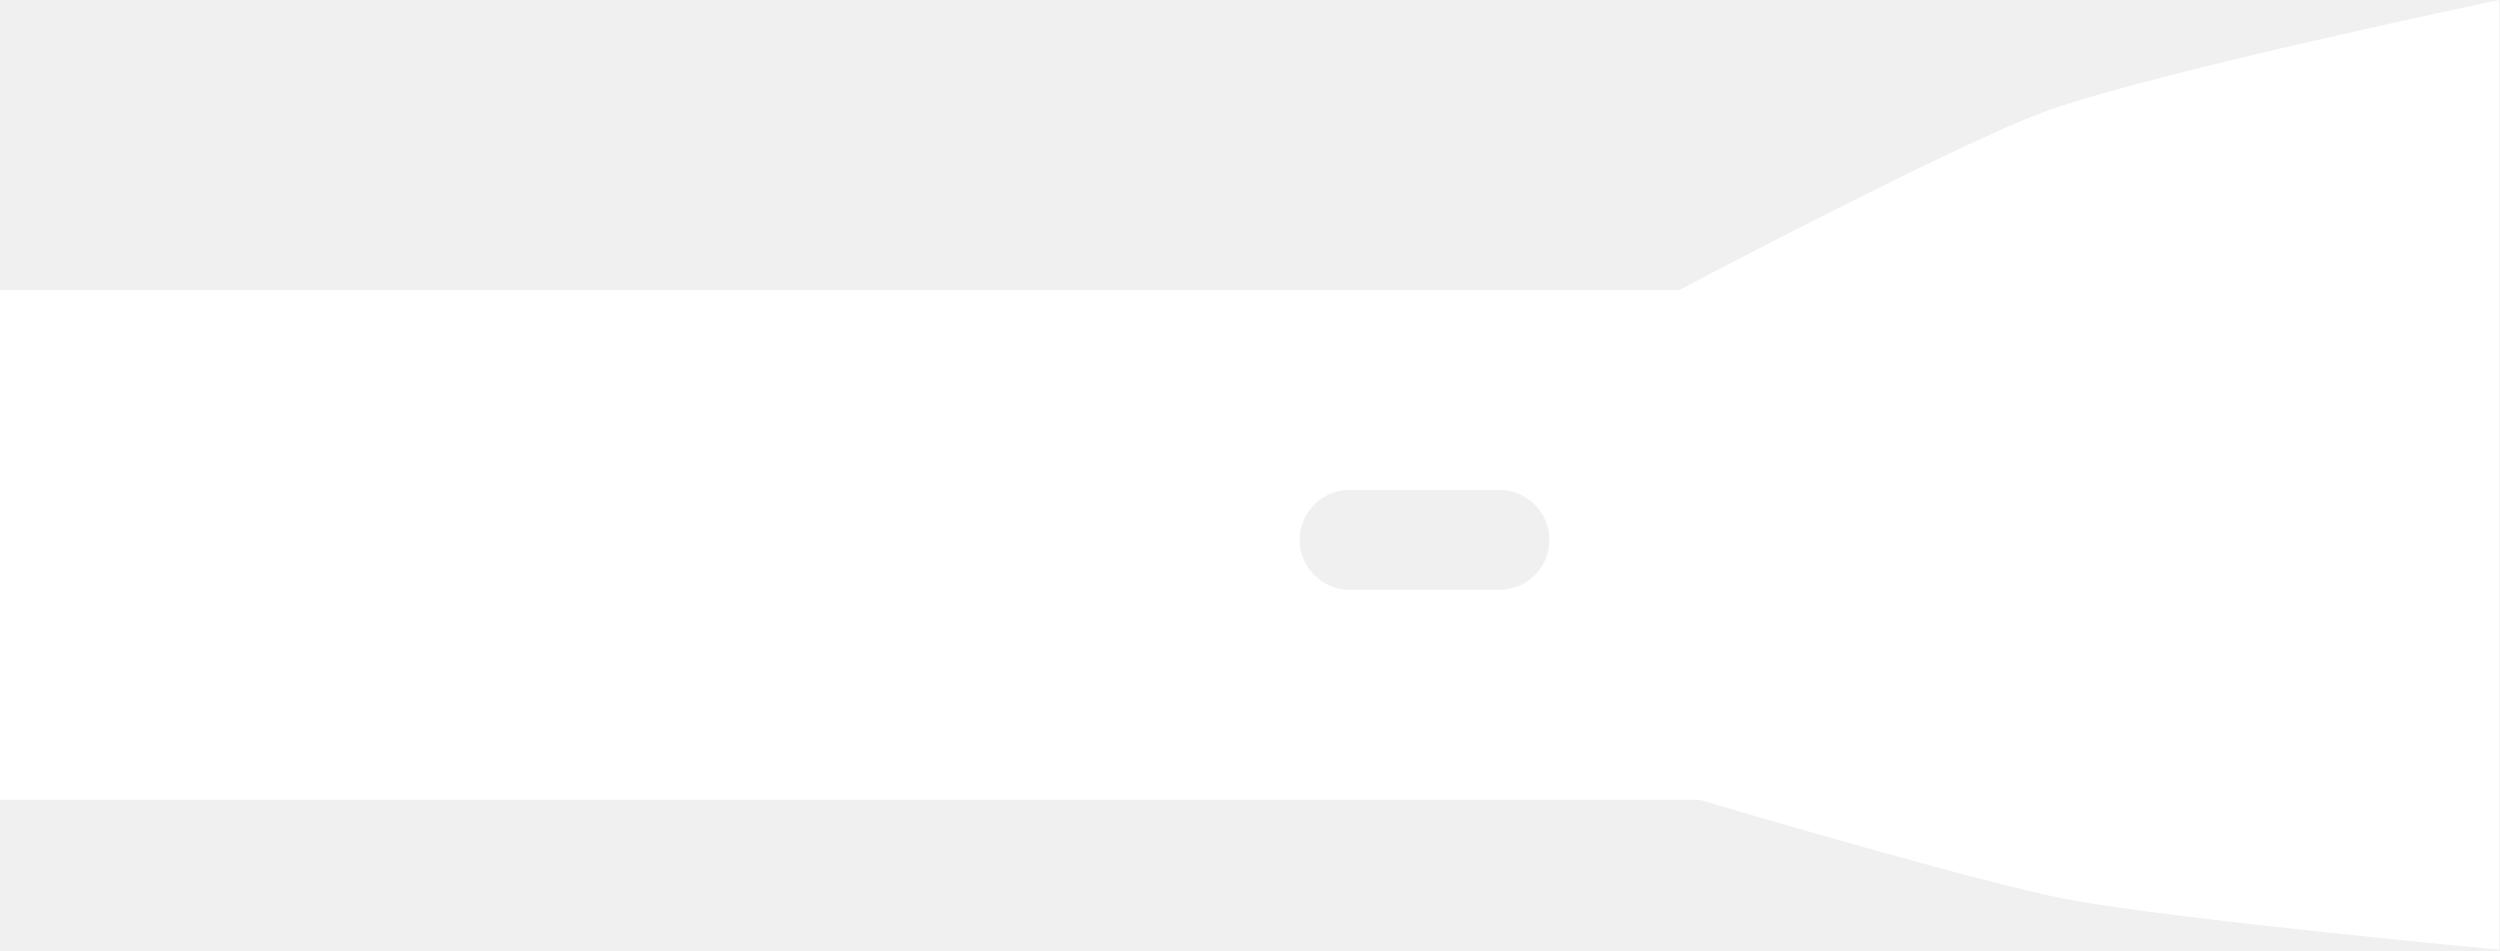
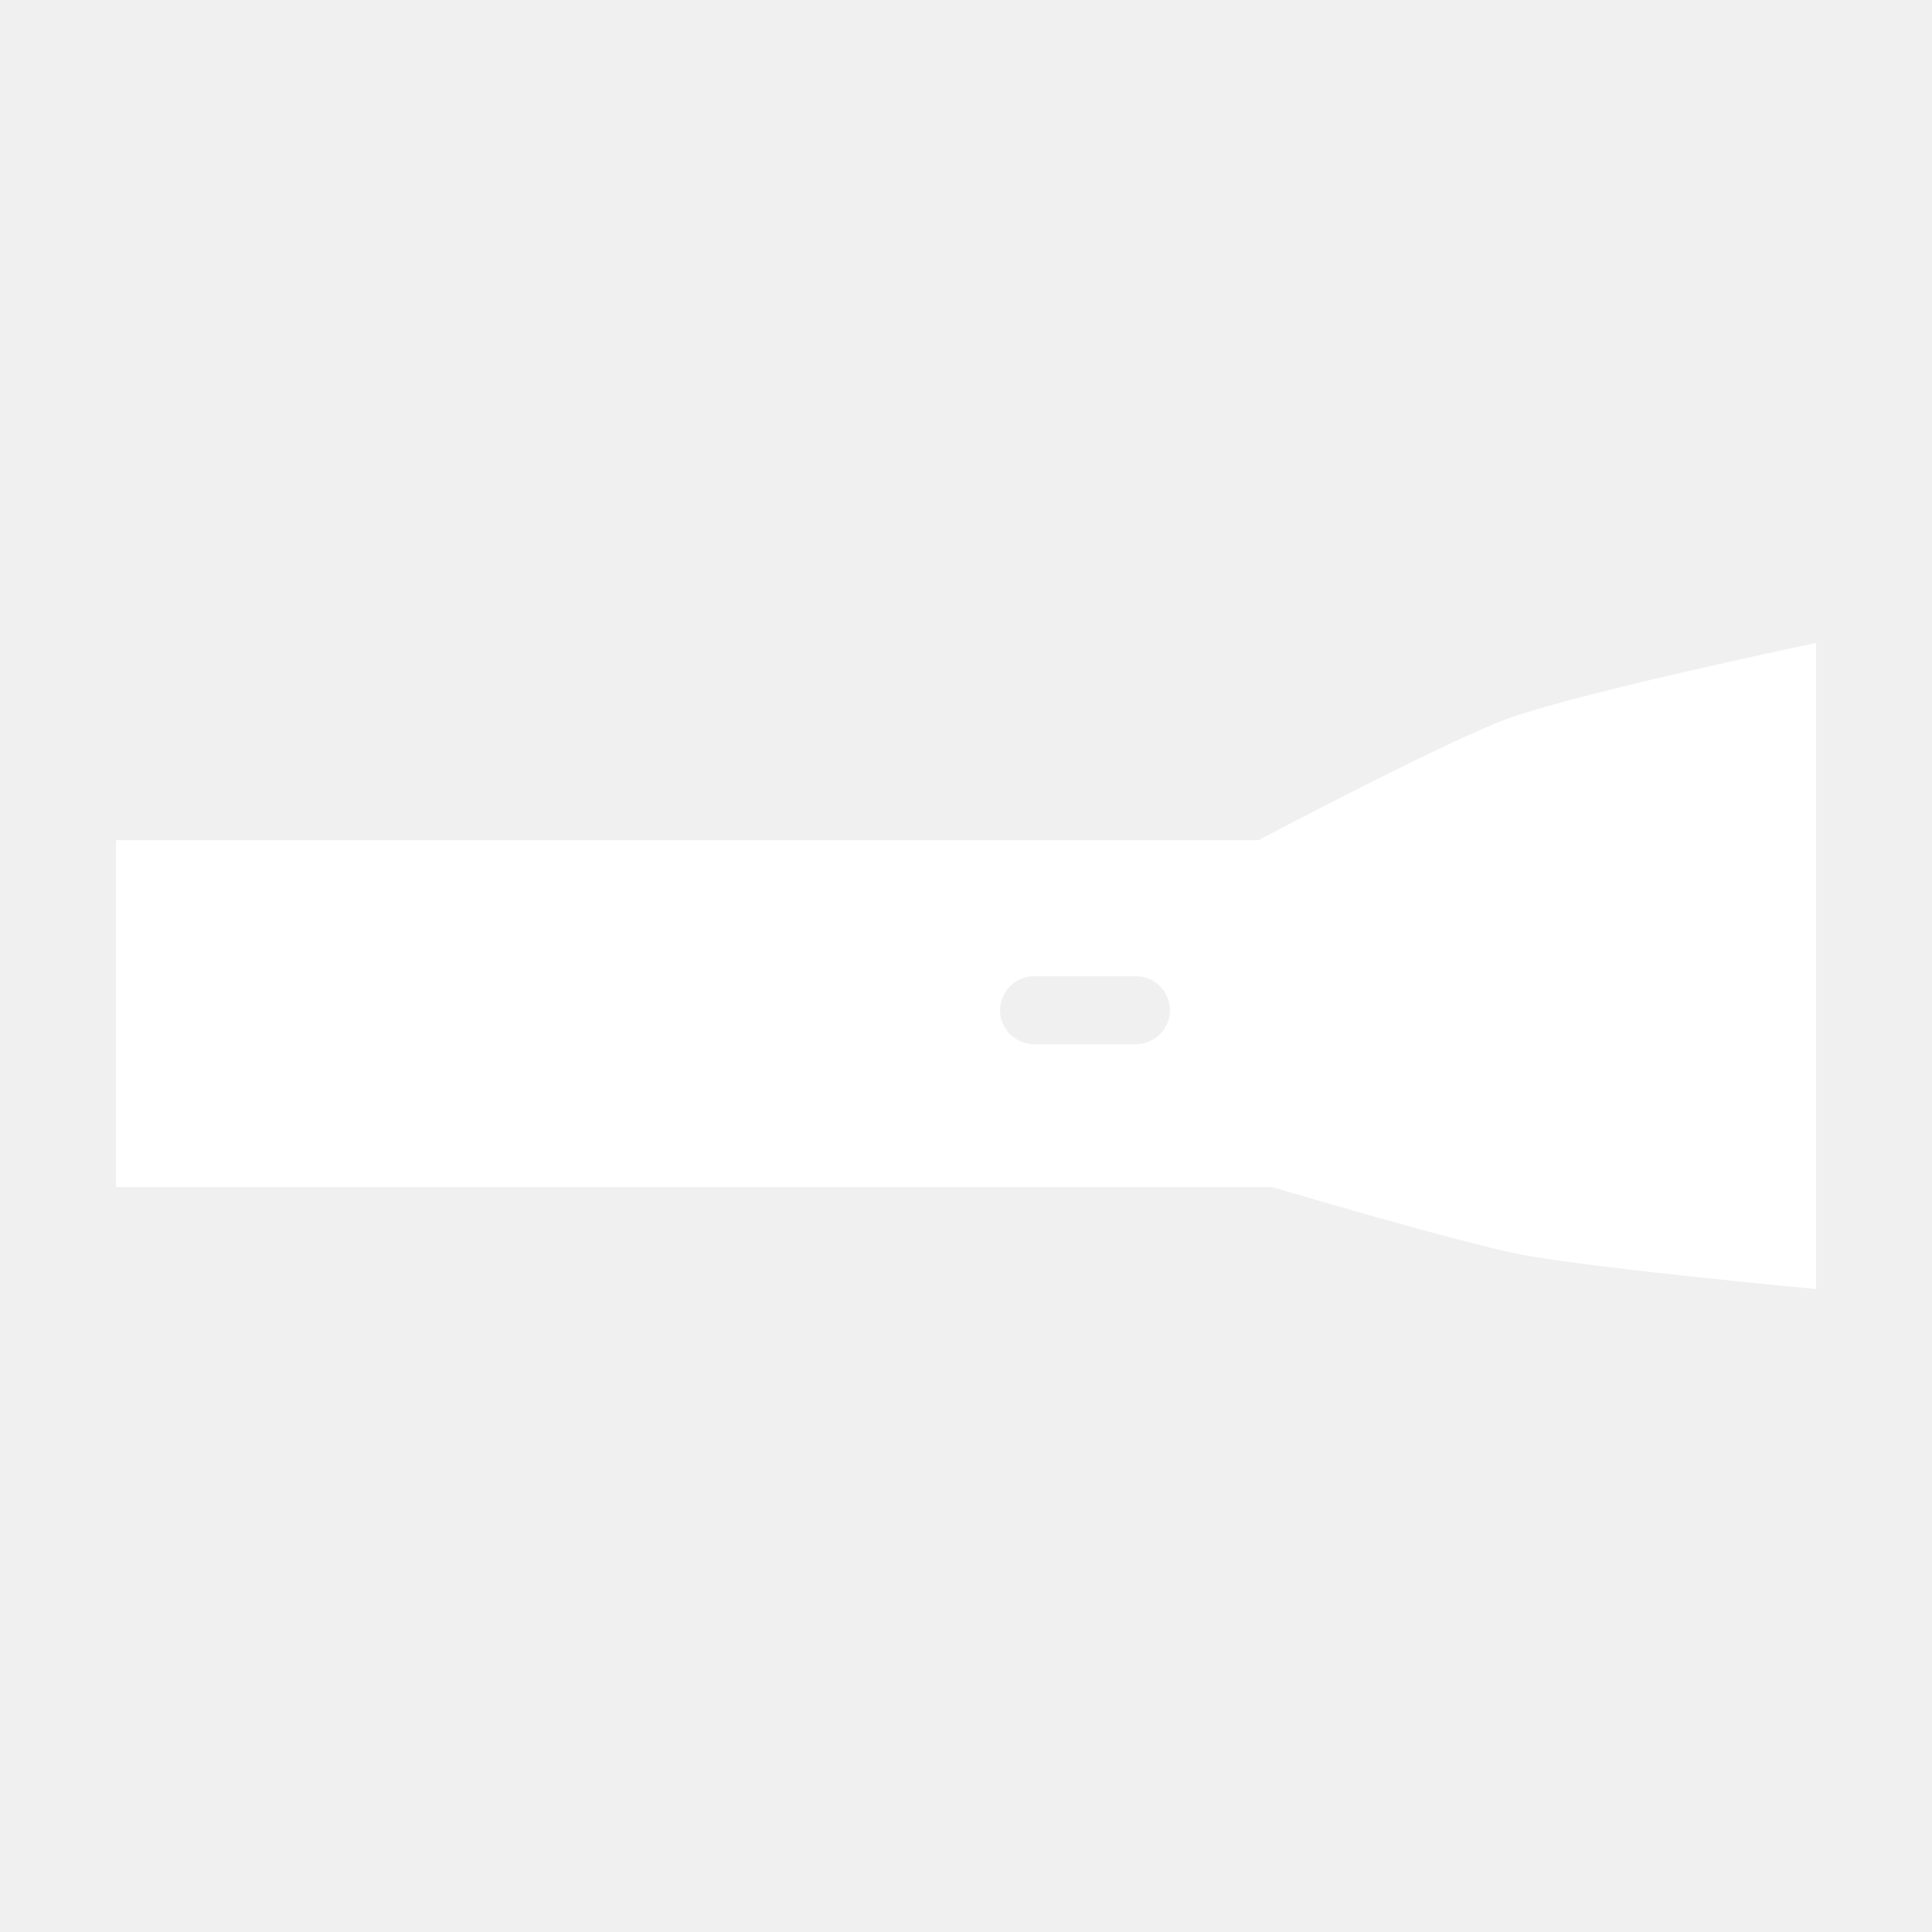
- <svg xmlns="http://www.w3.org/2000/svg" width="100%" height="100%" viewBox="0 0 1042 396" version="1.1" xml:space="preserve" style="fill-rule:evenodd;clip-rule:evenodd;stroke-linejoin:round;stroke-miterlimit:2;">
-   <g transform="matrix(4.16667,0,0,4.16667,0,0)">
-     <path id="Ebene_1-2" d="M205,11C196,14.2 168,29 168,29L0,29L0,80L170,80C170,80 197.83,88.28 207,90C217.83,92 250,95 250,95L250,0C250,0 216.46,7 205,11ZM153.53,57.53C152.595,58.468 151.324,58.997 150,59L135,59C132.257,59 130,56.743 130,54C130,51.257 132.257,49 135,49L150,49C152.739,49.006 154.989,51.261 154.989,54C154.989,55.323 154.464,56.593 153.53,57.53Z" style="fill:white;fill-rule:nonzero;" />
-   </g>
+ <svg xmlns="http://www.w3.org/2000/svg" width="100%" height="100%" viewBox="0 0 250 250" version="1.1" xml:space="preserve" style="fill-rule:evenodd;clip-rule:evenodd;stroke-linejoin:round;stroke-miterlimit:2;">
+   <path id="Ebene_1-2" d="M195.4,92.88c-7.92,2.816 -32.56,15.84 -32.56,15.84l-147.84,0l0,44.88l149.6,0c0,0 24.49,7.286 32.56,8.8c9.53,1.76 37.84,4.4 37.84,4.4l0,-83.6c0,0 -29.515,6.16 -39.6,9.68Zm-45.294,40.946c-0.822,0.826 -1.941,1.291 -3.106,1.294l-13.2,0c-2.414,0 -4.4,-1.986 -4.4,-4.4c0,-2.414 1.986,-4.4 4.4,-4.4l13.2,0c2.41,0.005 4.39,1.99 4.39,4.4c0,1.164 -0.462,2.282 -1.284,3.106Z" style="fill:#fff;fill-rule:nonzero;" />
</svg>
